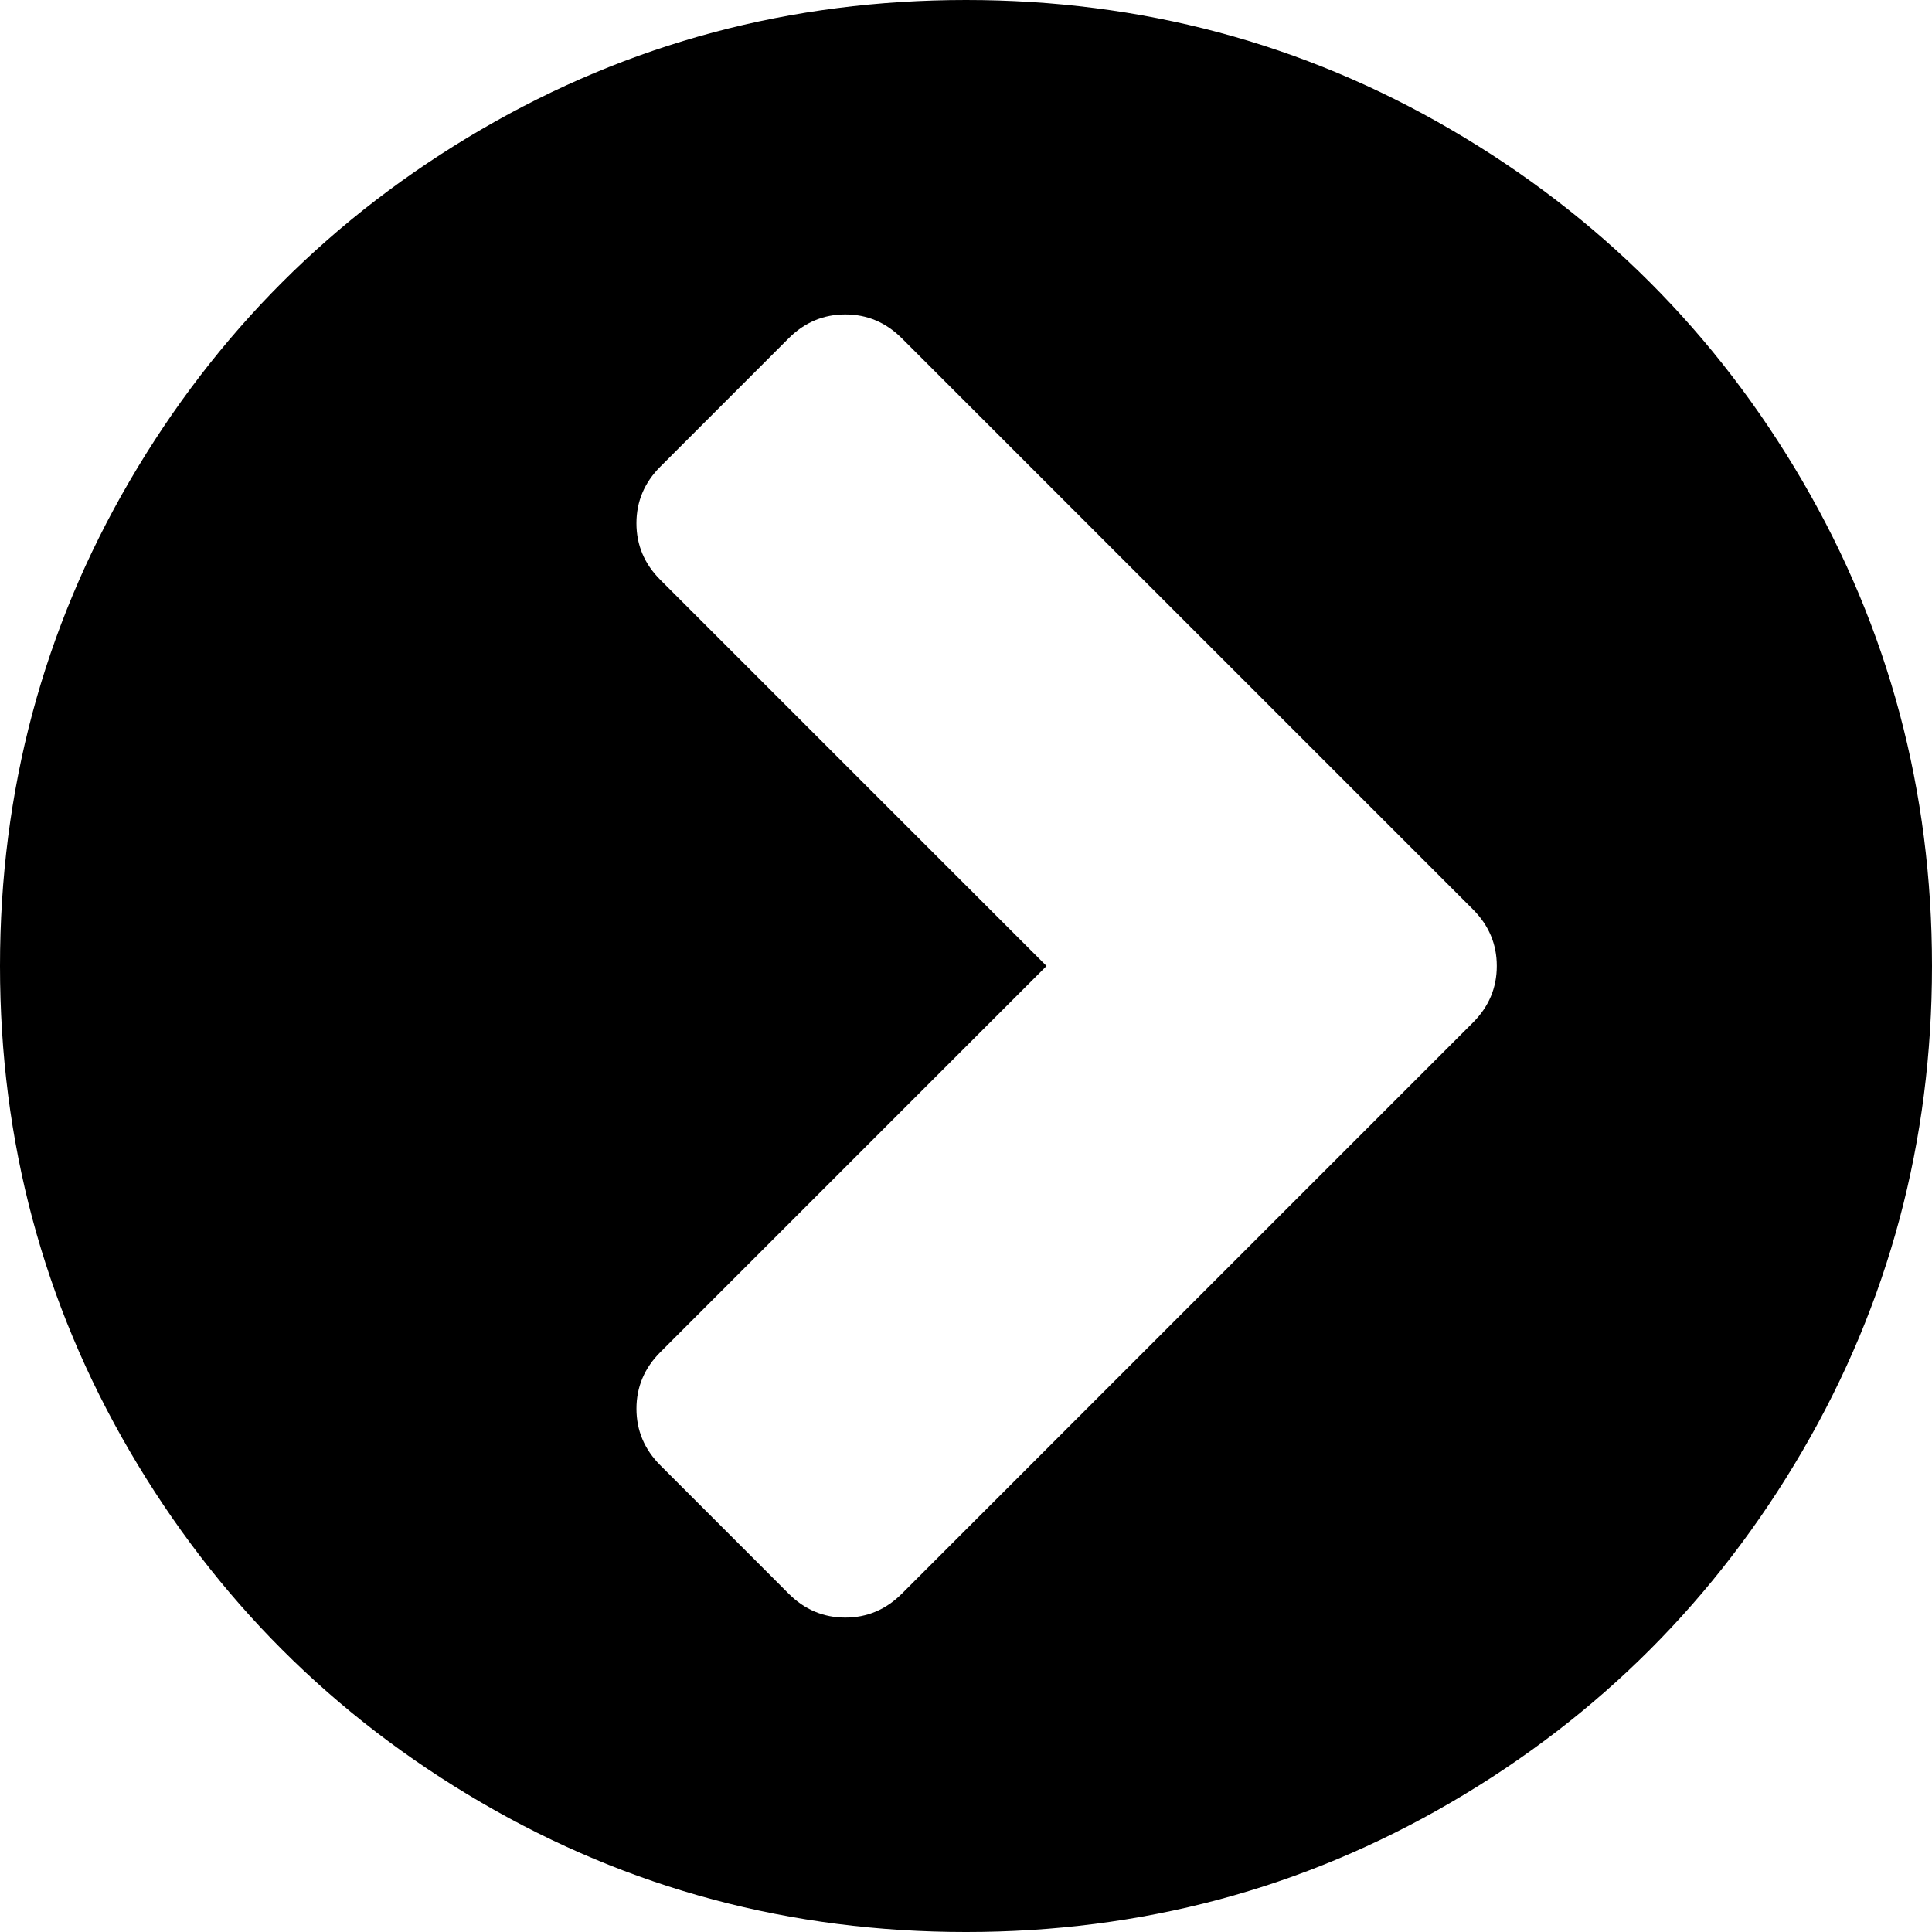
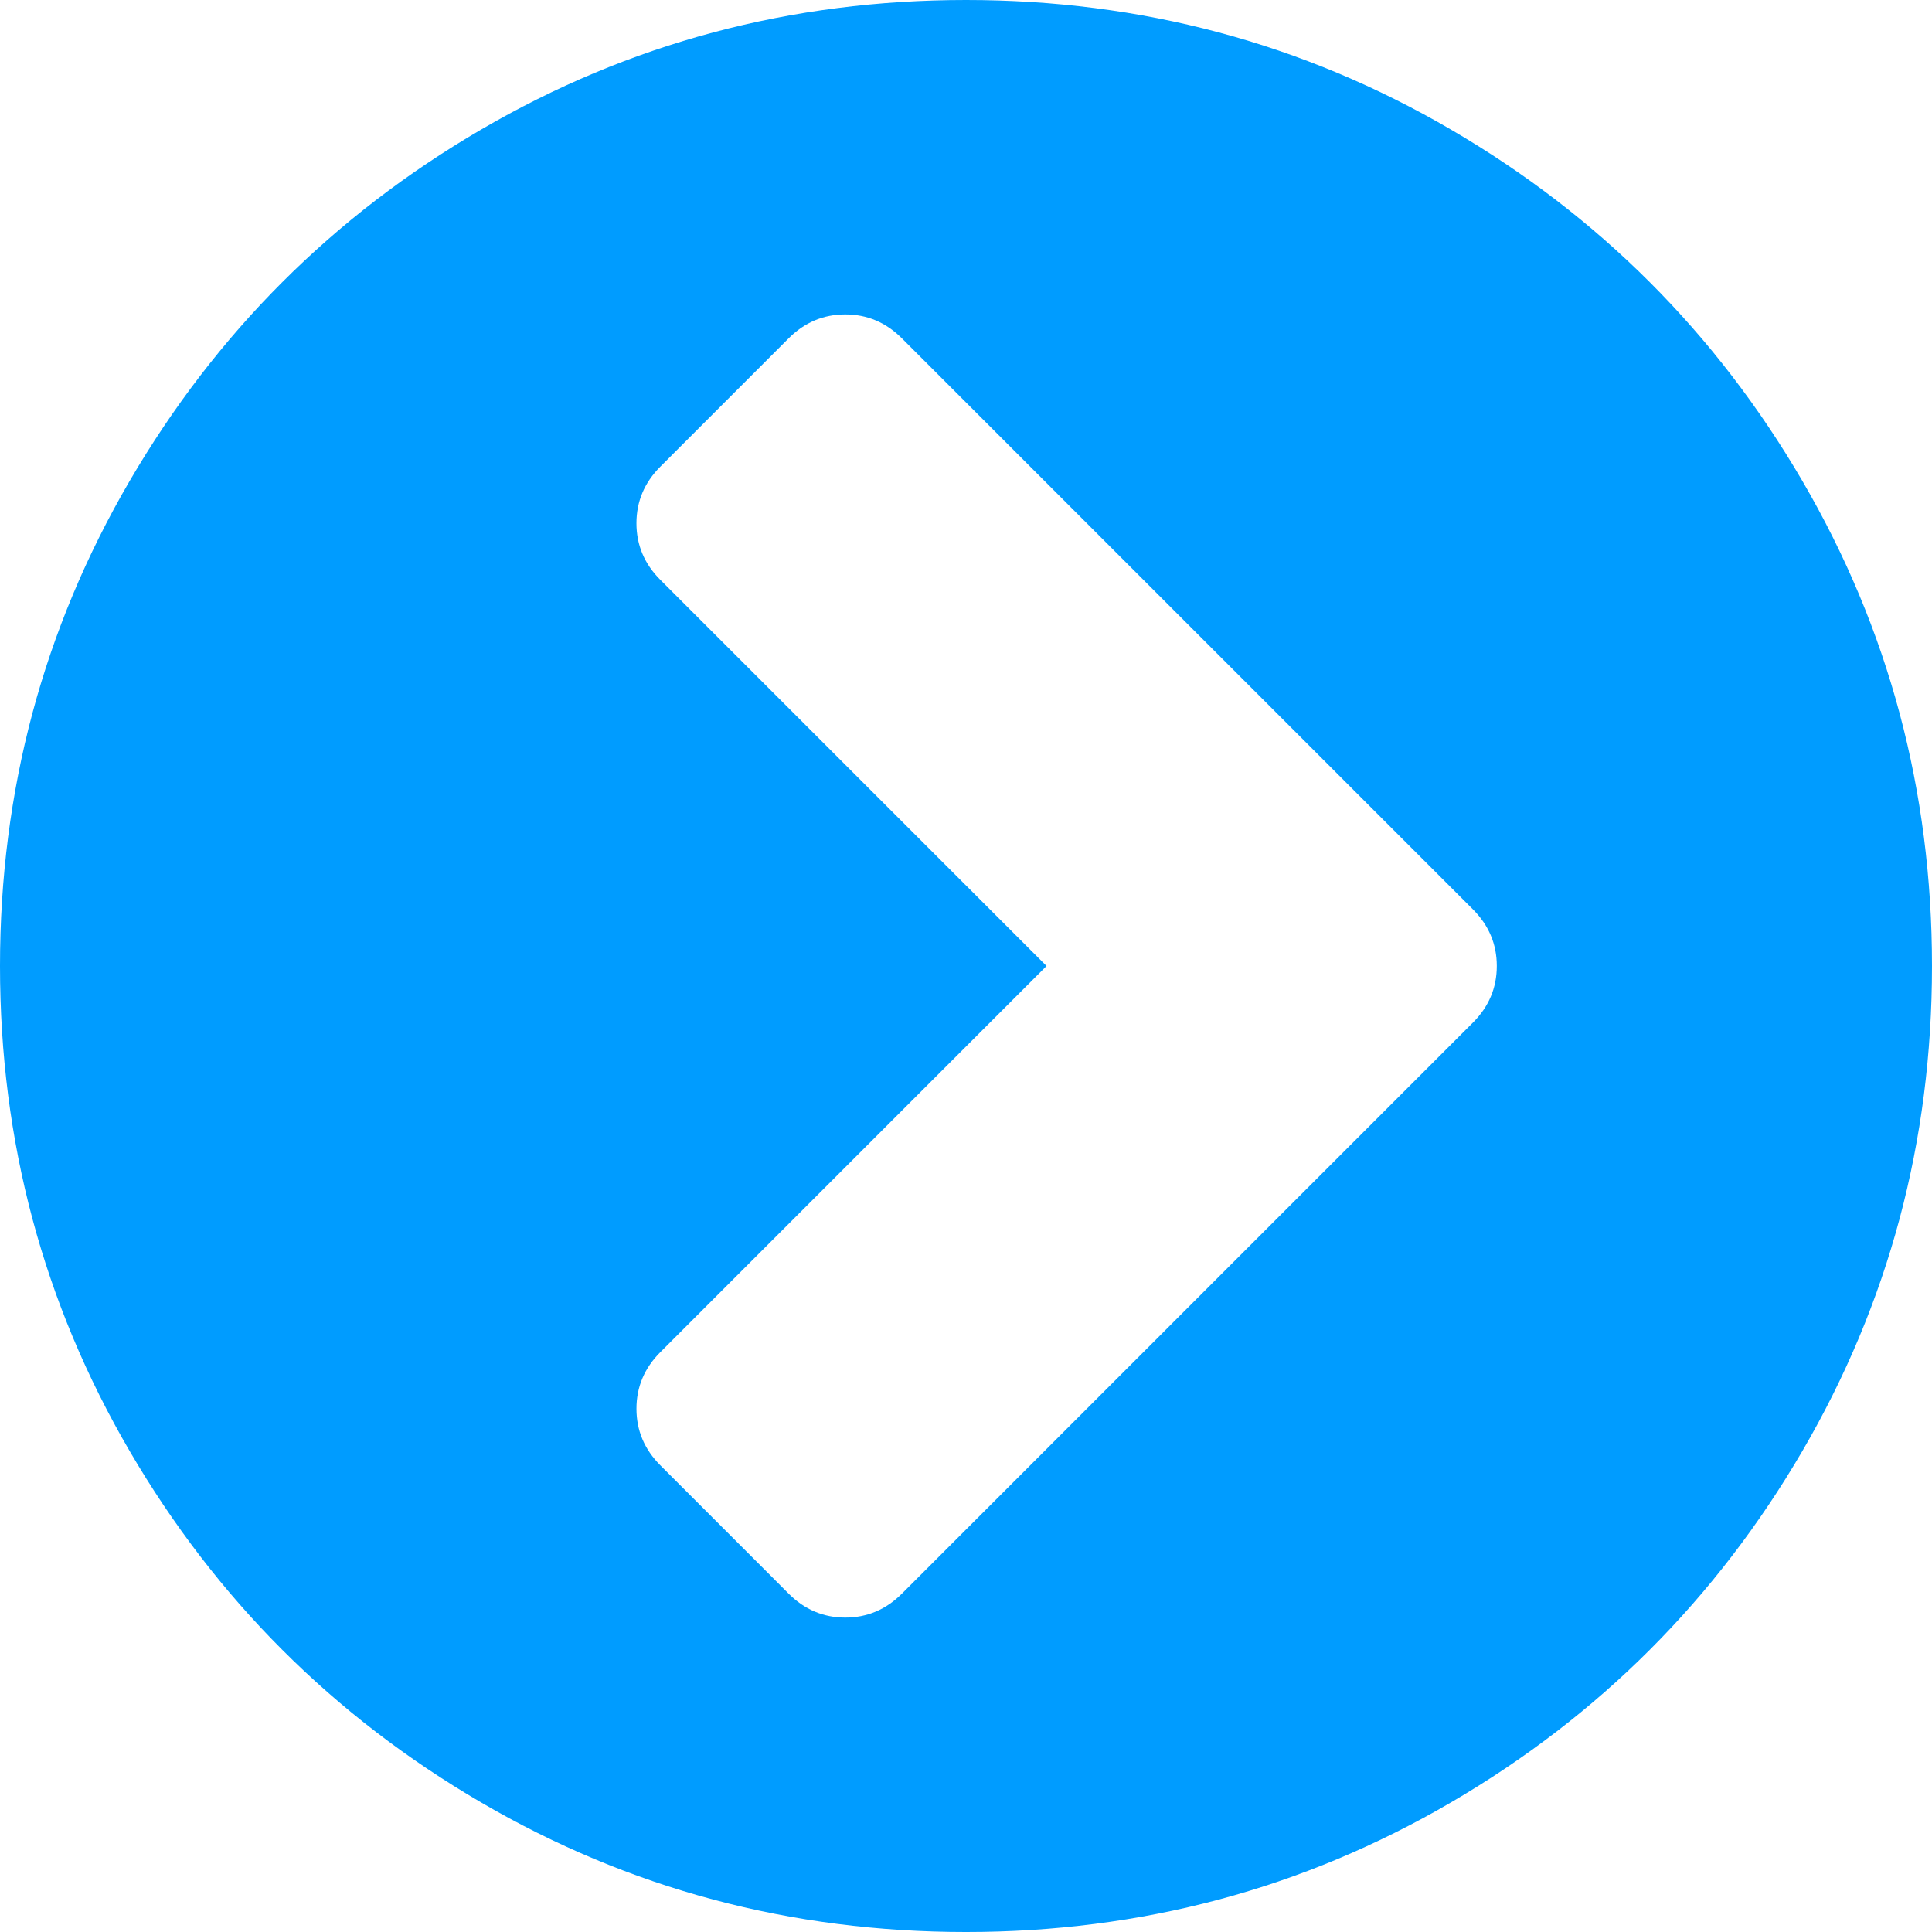
- <svg xmlns="http://www.w3.org/2000/svg" version="1.1" id="Capa_1" x="0px" y="0px" width="438.533px" height="438.533px" viewBox="0 0 438.533 438.533" style="enable-background:new 0 0 438.533 438.533;" xml:space="preserve">
+ <svg xmlns="http://www.w3.org/2000/svg" version="1.1" id="Capa_1" x="0px" y="0px" width="438.533px" height="438.533px" fill="#009cff" viewBox="0 0 438.533 438.533" style="enable-background:new 0 0 438.533 438.533;" xml:space="preserve">
  <g>
-     <path d="M409.133,109.203c-19.608-33.592-46.205-60.189-79.798-79.796C295.736,9.801,259.058,0,219.273,0   c-39.781,0-76.47,9.801-110.063,29.407c-33.595,19.604-60.192,46.201-79.8,79.796C9.801,142.8,0,179.489,0,219.267   c0,39.78,9.804,76.463,29.407,110.062c19.607,33.592,46.204,60.189,79.799,79.798c33.597,19.605,70.283,29.407,110.063,29.407   s76.47-9.802,110.065-29.407c33.593-19.602,60.189-46.206,79.795-79.798c19.603-33.596,29.403-70.284,29.403-110.062   C438.533,179.485,428.732,142.795,409.133,109.203z M334.332,232.111L204.71,361.736c-3.617,3.613-7.896,5.428-12.847,5.428   c-4.952,0-9.235-1.814-12.85-5.428l-29.121-29.13c-3.617-3.613-5.426-7.898-5.426-12.847c0-4.941,1.809-9.232,5.426-12.847   l87.653-87.646l-87.657-87.65c-3.617-3.612-5.426-7.898-5.426-12.845c0-4.949,1.809-9.231,5.426-12.847l29.121-29.13   c3.619-3.615,7.898-5.424,12.85-5.424c4.95,0,9.233,1.809,12.85,5.424l129.622,129.621c3.613,3.614,5.42,7.898,5.42,12.847   C339.752,224.213,337.945,228.498,334.332,232.111z" />
+     <path d="M409.133,109.203c-19.608-33.592-46.205-60.189-79.798-79.796C295.736,9.801,259.058,0,219.273,0   c-39.781,0-76.47,9.801-110.063,29.407c-33.595,19.604-60.192,46.201-79.8,79.796C9.801,142.8,0,179.489,0,219.267   c0,39.78,9.804,76.463,29.407,110.062c19.607,33.592,46.204,60.189,79.799,79.798c33.597,19.605,70.283,29.407,110.063,29.407   s76.47-9.802,110.065-29.407c33.593-19.602,60.189-46.206,79.795-79.798c19.603-33.596,29.403-70.284,29.403-110.062   C438.533,179.485,428.732,142.795,409.133,109.203z M334.332,232.111L204.71,361.736c-3.617,3.613-7.896,5.428-12.847,5.428   c-4.952,0-9.235-1.814-12.85-5.428l-29.121-29.13c-3.617-3.613-5.426-7.898-5.426-12.847c0-4.941,1.809-9.232,5.426-12.847   l87.653-87.646l-87.657-87.65c-3.617-3.612-5.426-7.898-5.426-12.845c0-4.949,1.809-9.231,5.426-12.847l29.121-29.13   c3.619-3.615,7.898-5.424,12.85-5.424c4.95,0,9.233,1.809,12.85,5.424l129.622,129.621c3.613,3.614,5.42,7.898,5.42,12.847   C339.752,224.213,337.945,228.498,334.332,232.111z" fill="#009cff" />
  </g>
  <g>
</g>
  <g>
</g>
  <g>
</g>
  <g>
</g>
  <g>
</g>
  <g>
</g>
  <g>
</g>
  <g>
</g>
  <g>
</g>
  <g>
</g>
  <g>
</g>
  <g>
</g>
  <g>
</g>
  <g>
</g>
  <g>
</g>
</svg>
